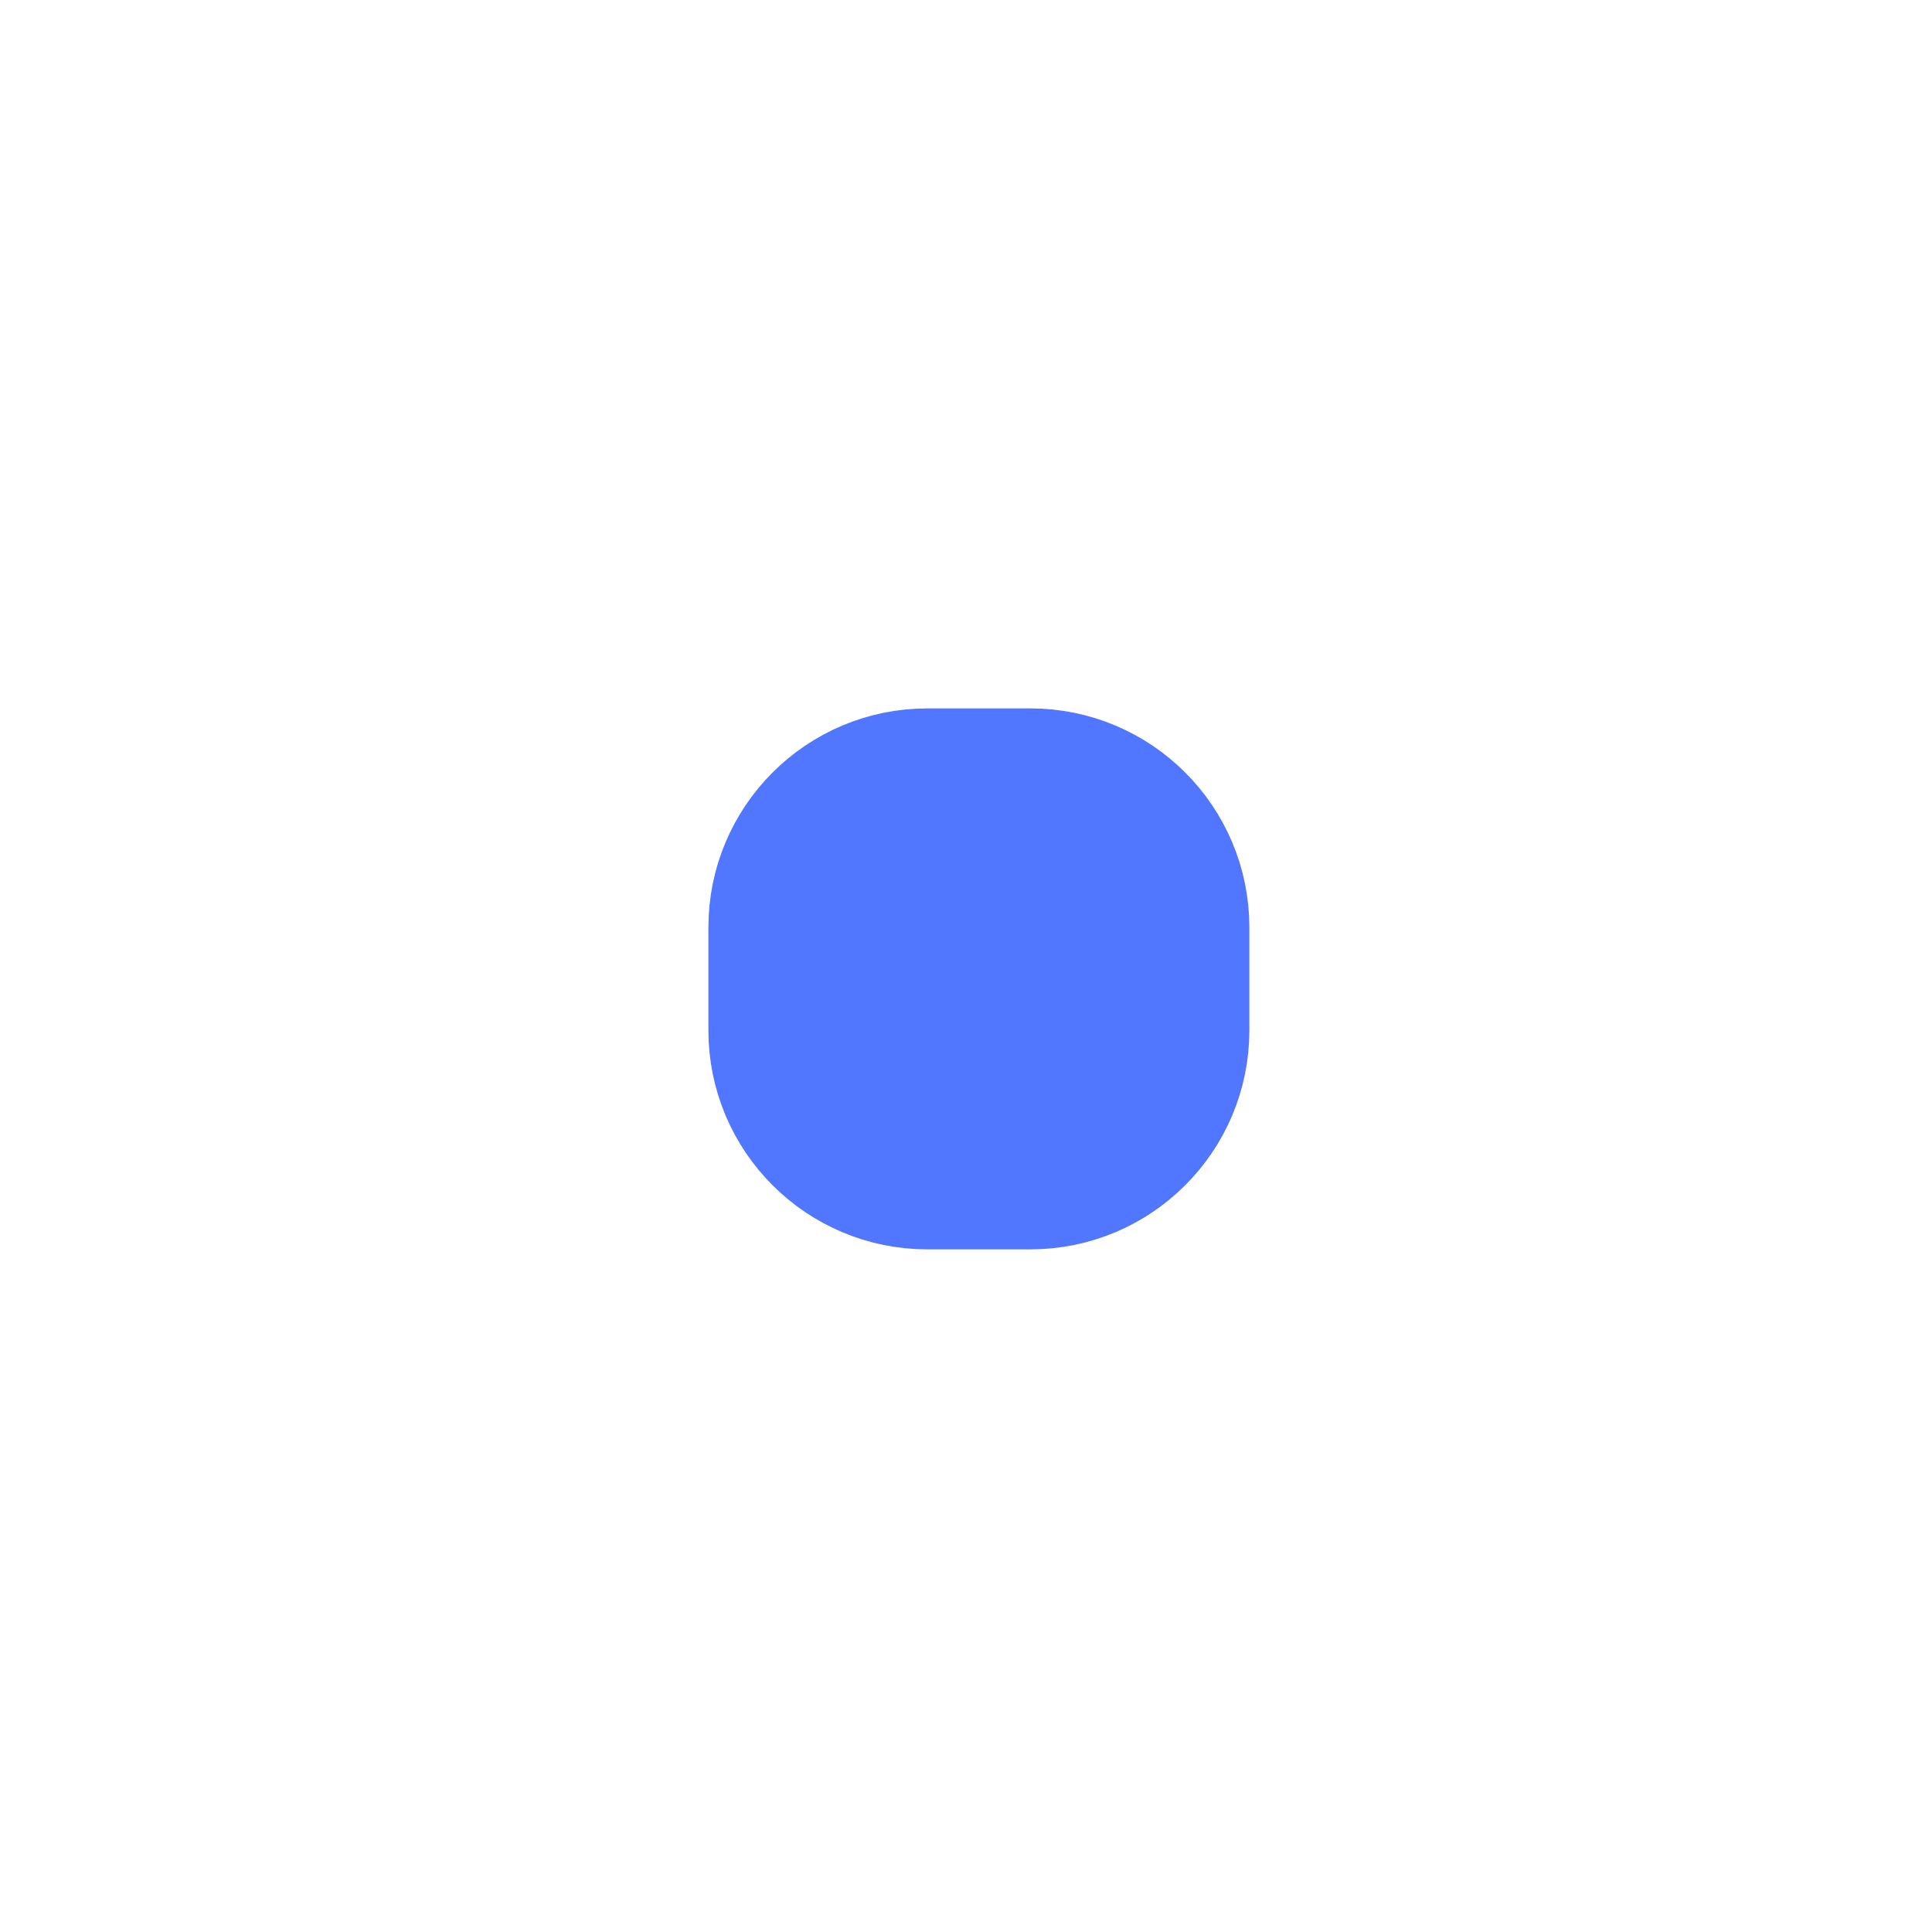
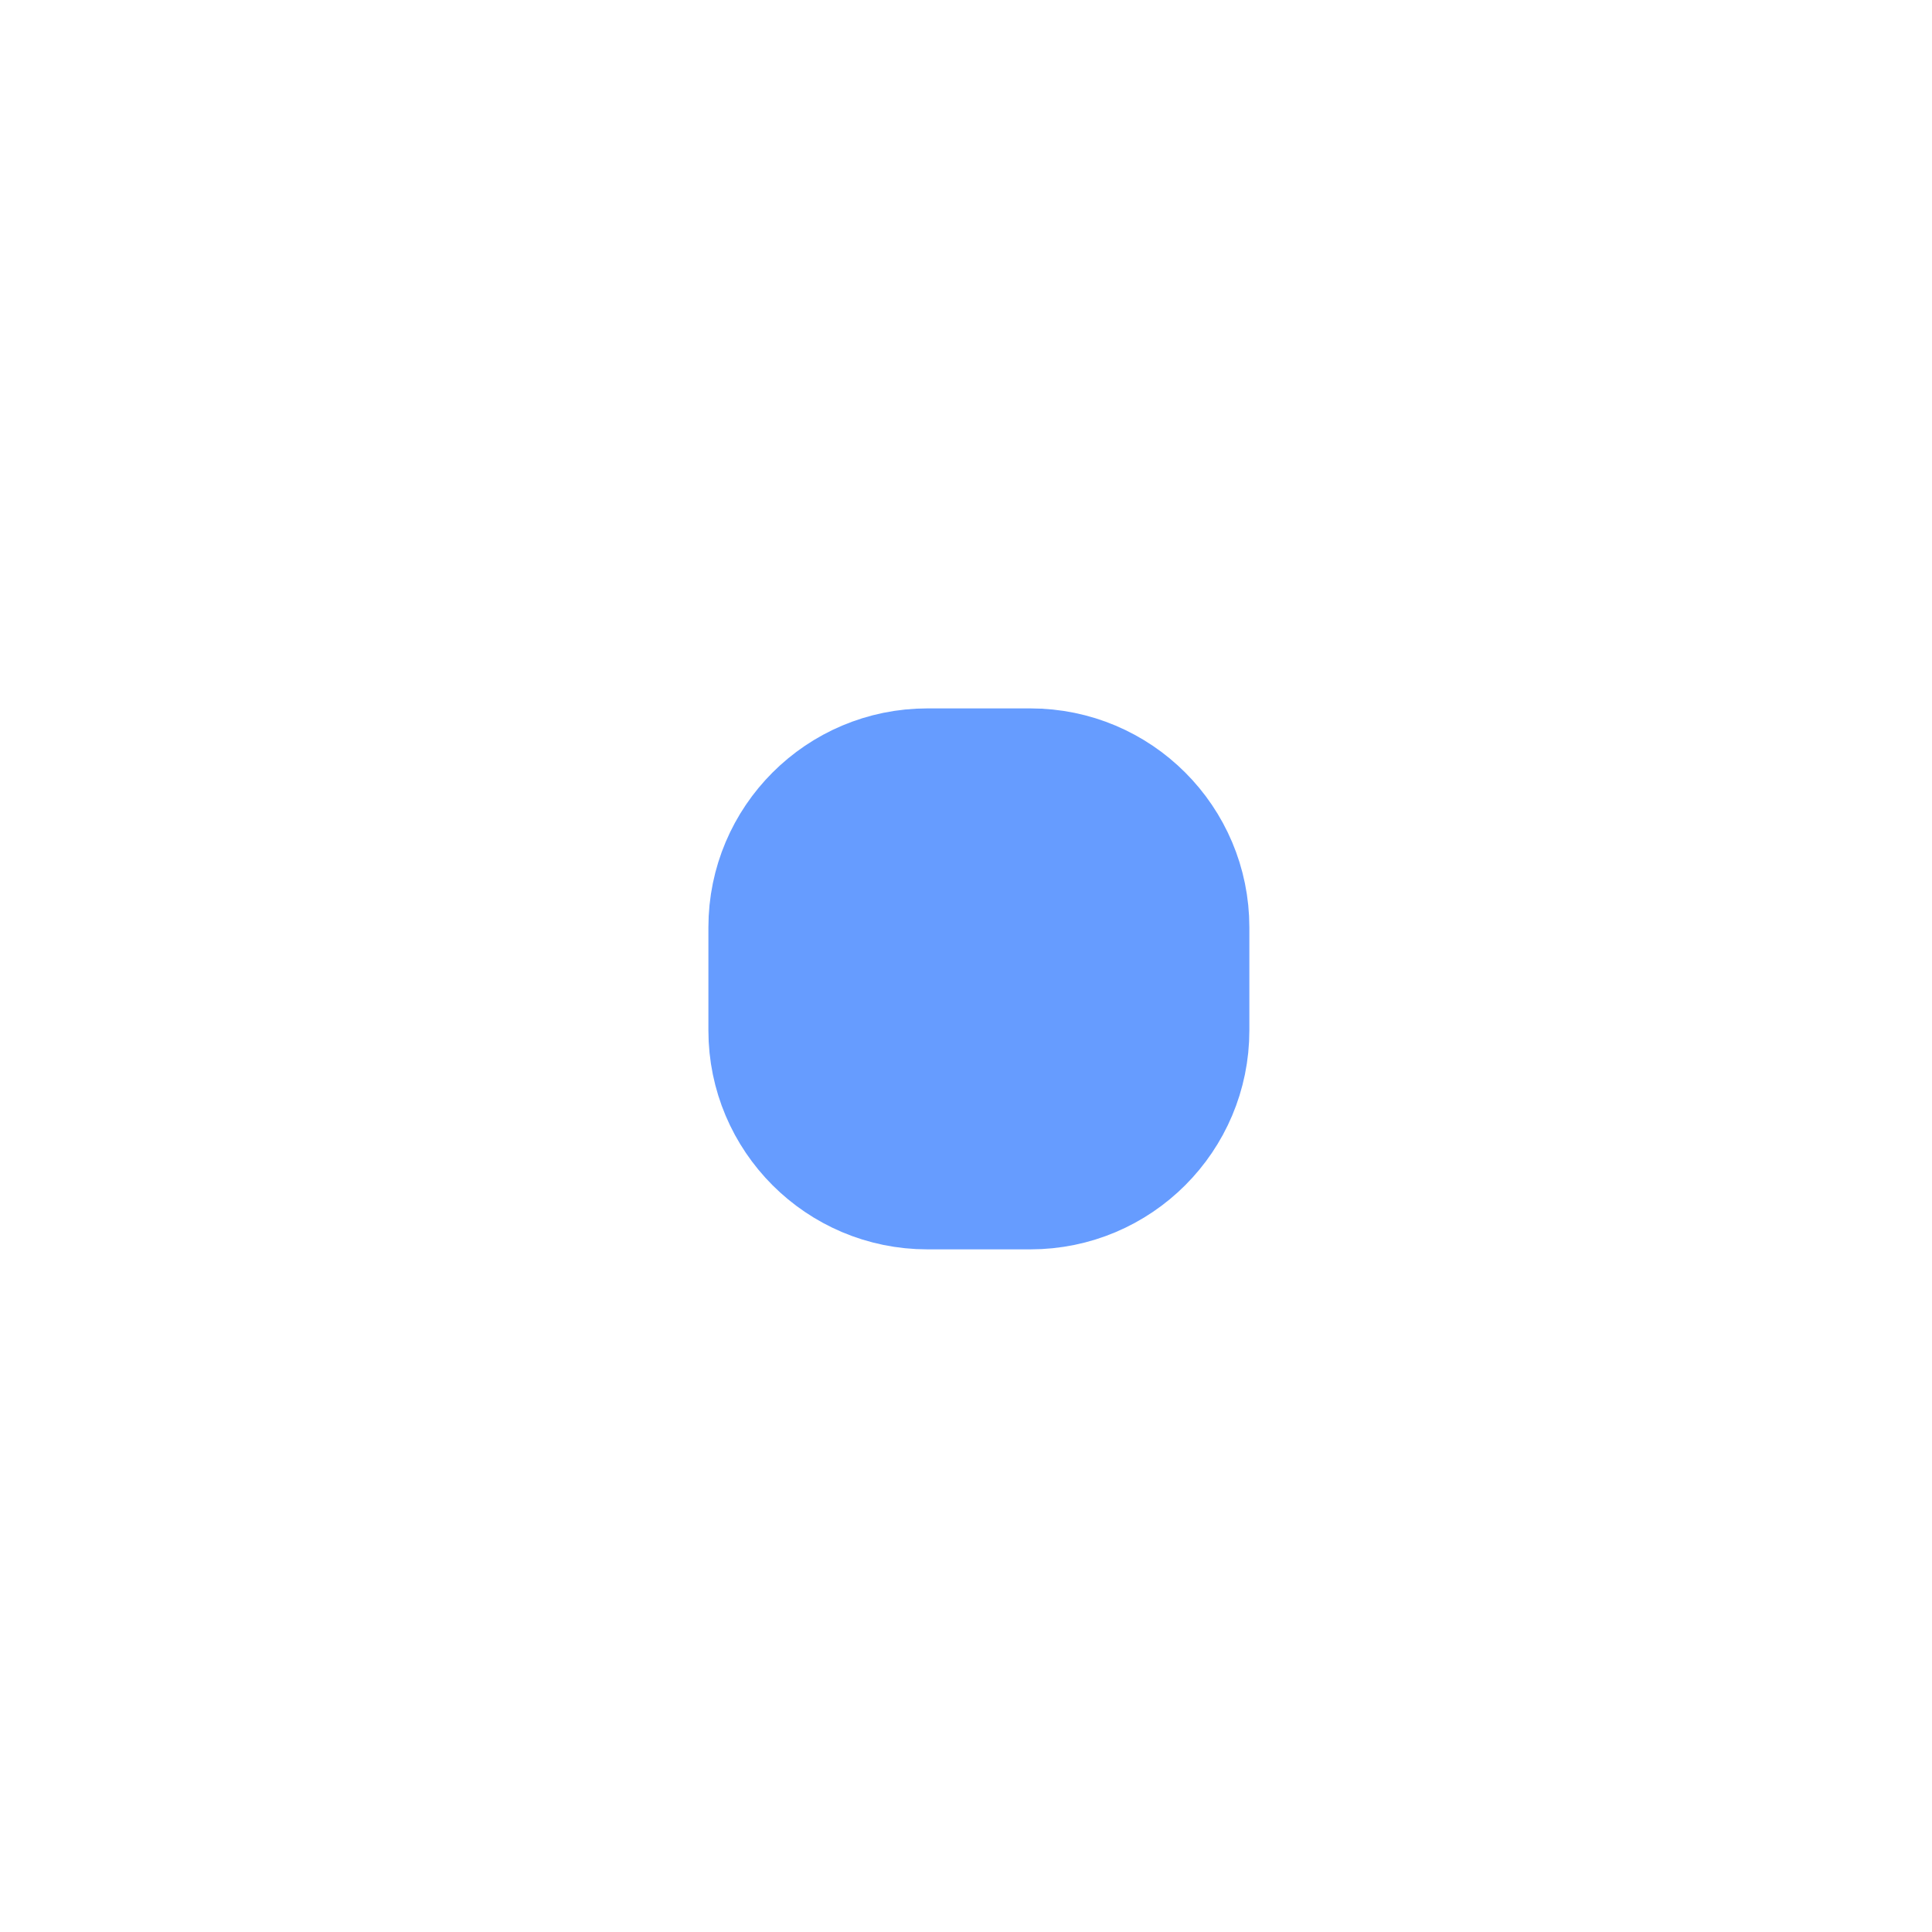
<svg xmlns="http://www.w3.org/2000/svg" width="150" height="150" viewBox="0 0 150 150" fill="none">
-   <rect x="60" y="60" width="32" height="32" rx="12" fill="#5176FF" stroke="#5176FF" stroke-width="10" />
+   <rect x="60" y="60" width="32" height="32" rx="12" fill="#669cff" stroke="#669cff" stroke-width="10" />
</svg>
